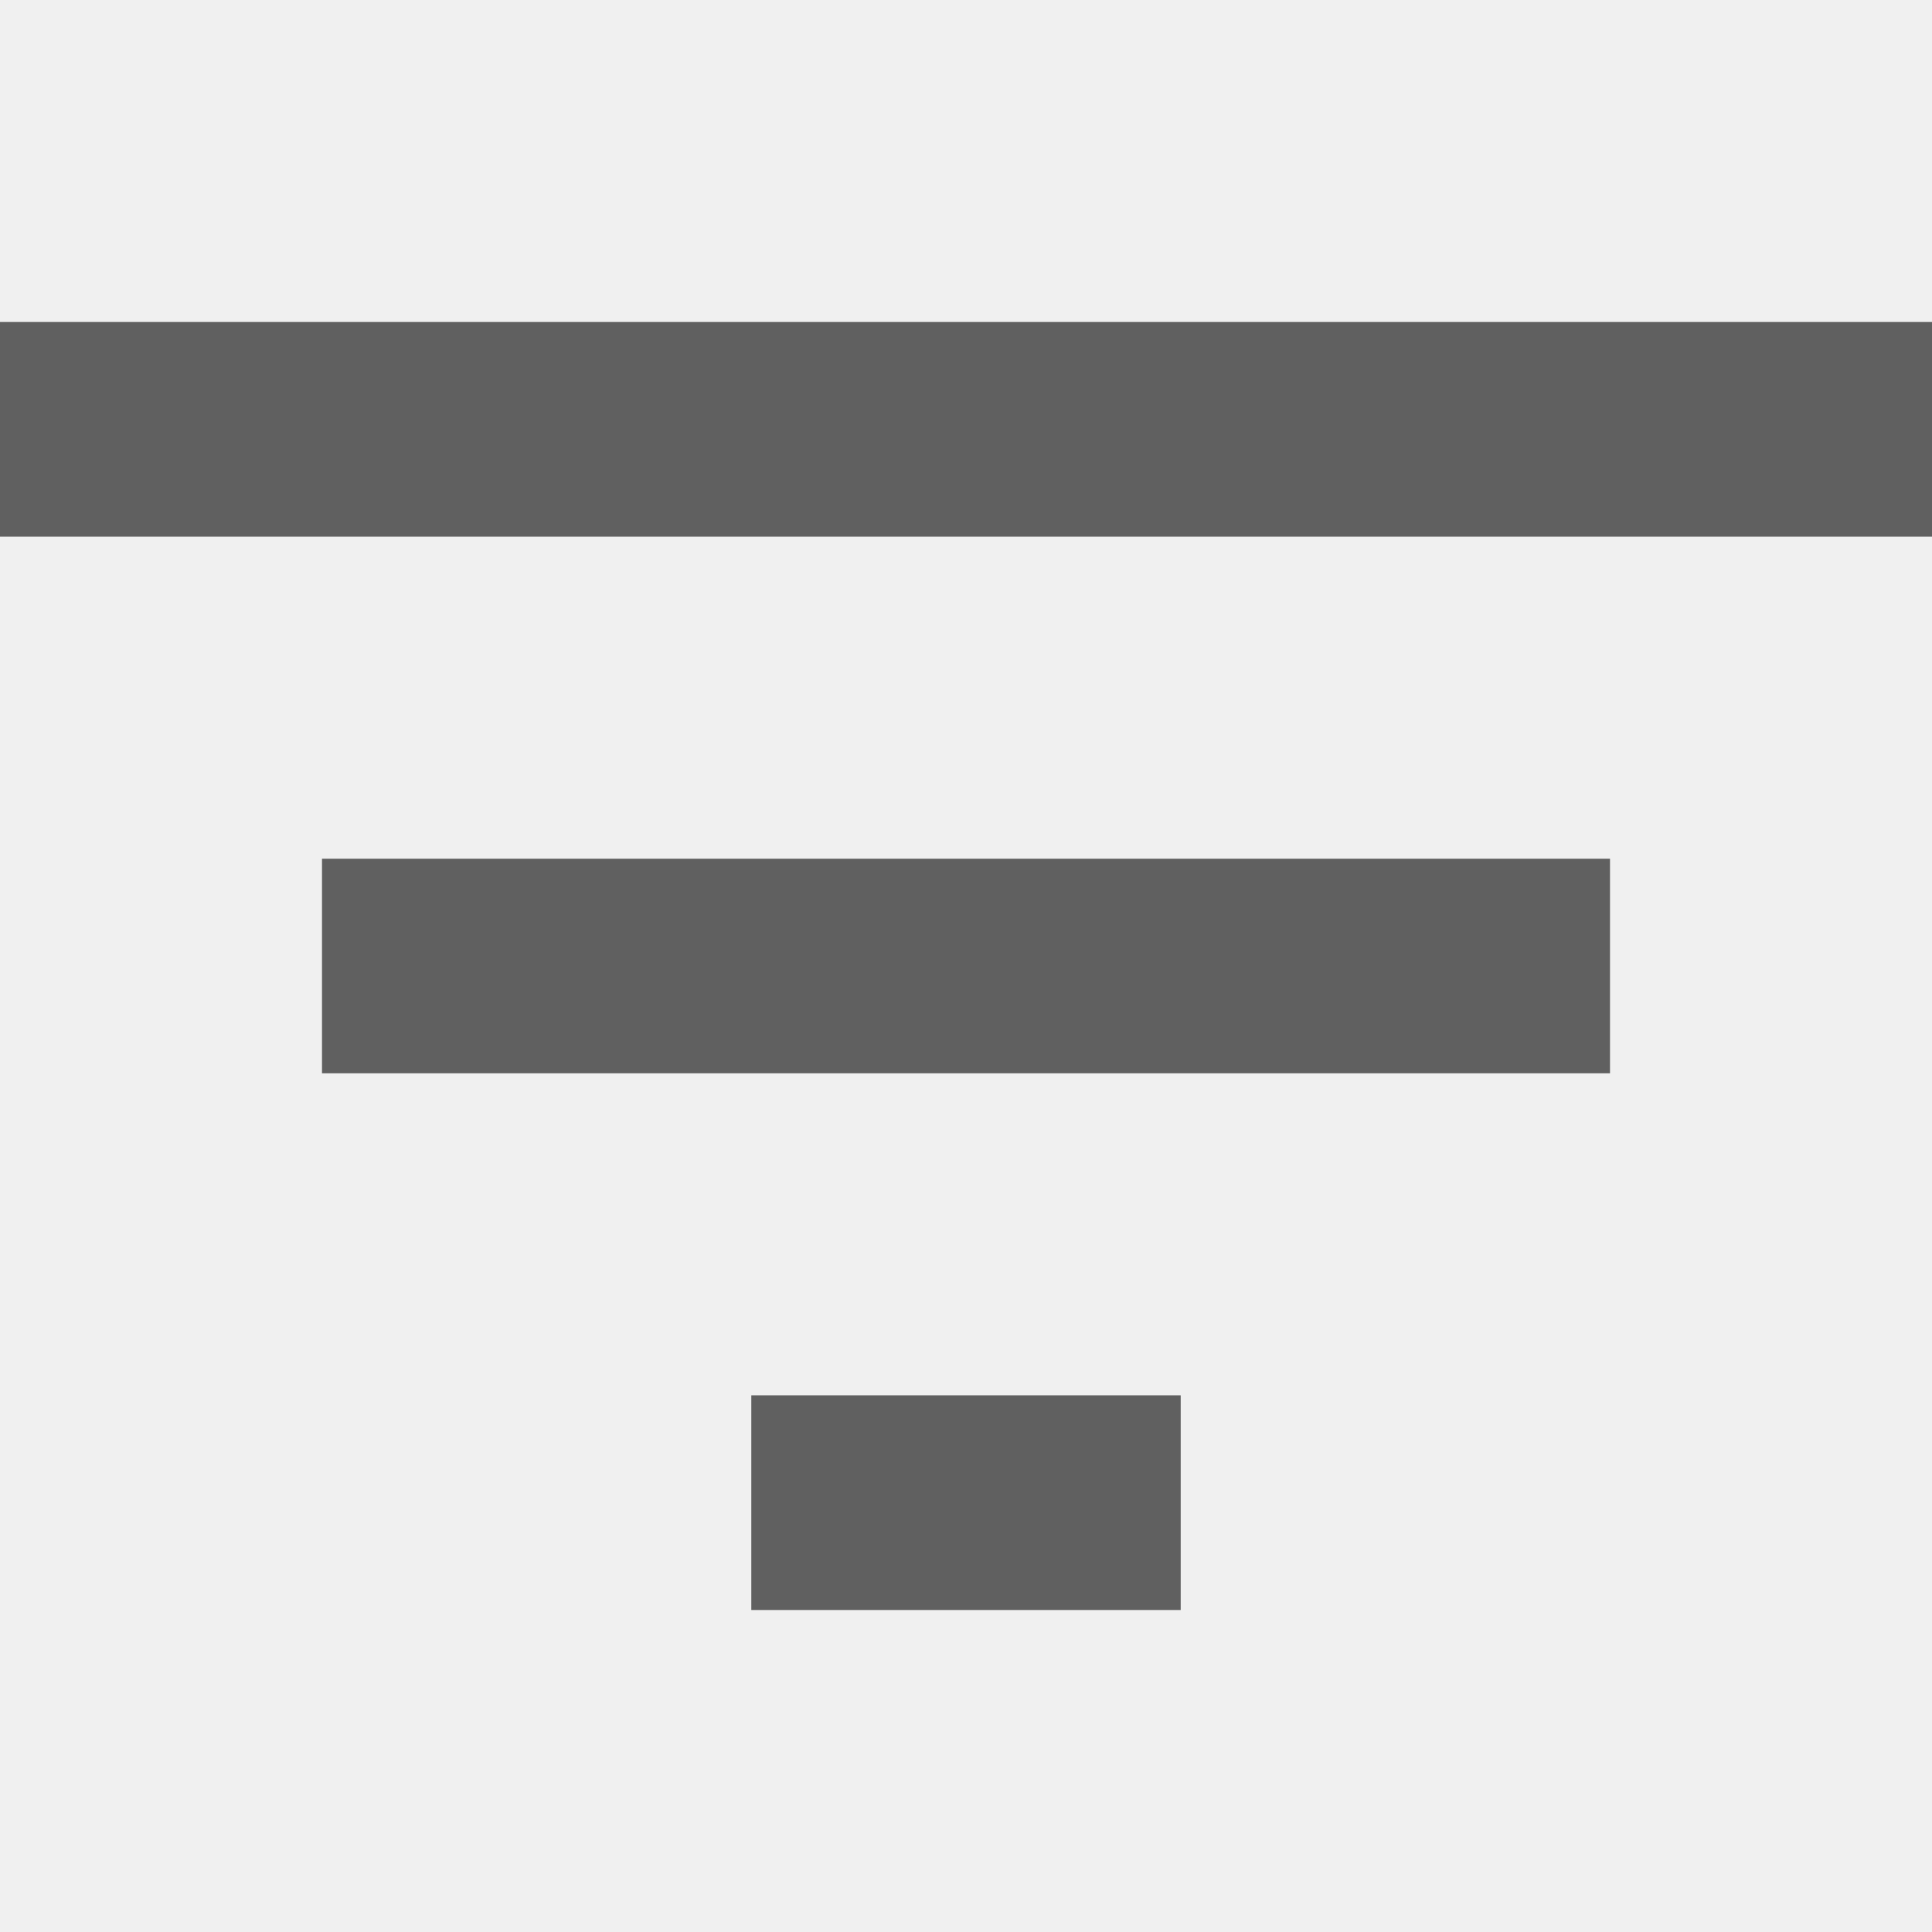
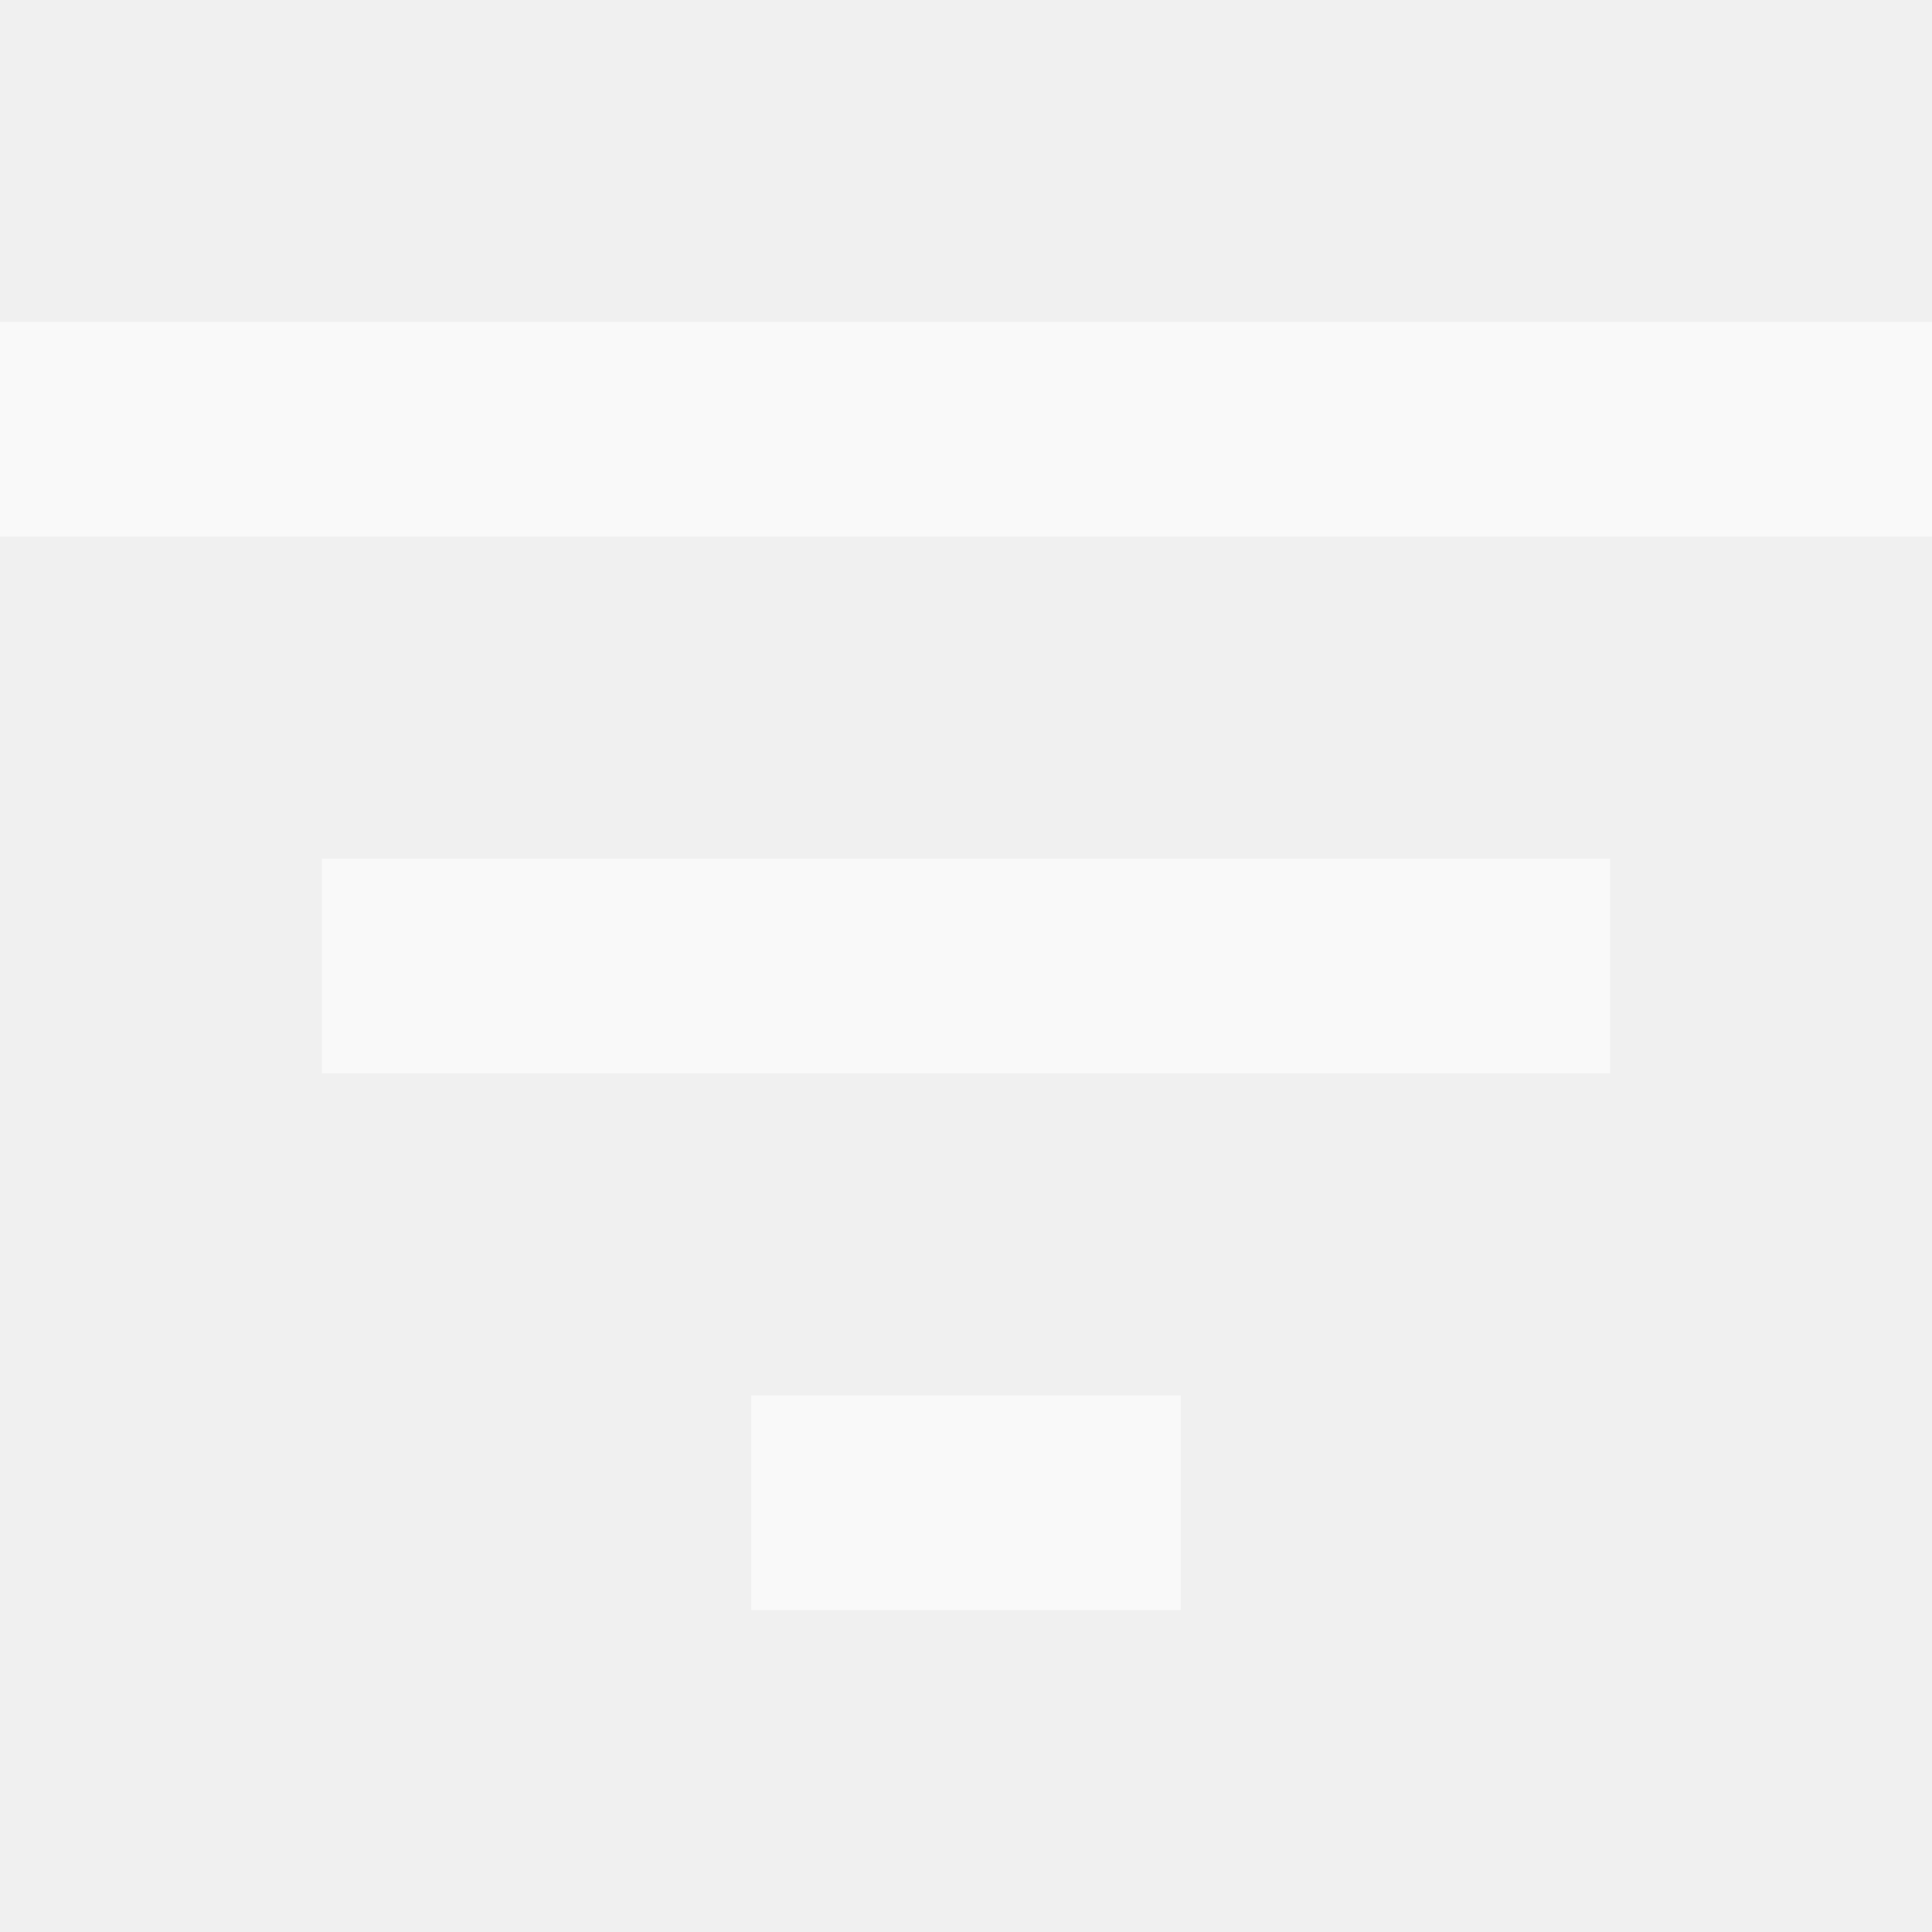
<svg xmlns="http://www.w3.org/2000/svg" width="24" height="24" viewBox="0 0 24 24" fill="none">
  <g opacity="0.6">
-     <path d="M9.333 20H14.667V17.333H9.333V20ZM0 4V6.667H24V4H0ZM4 13.333H20V10.667H4V13.333Z" fill="black" />
+     <path d="M9.333 20H14.667V17.333H9.333V20ZM0 4V6.667H24V4H0ZM4 13.333H20V10.667H4V13.333Z" fill="#fff" />
  </g>
</svg>
